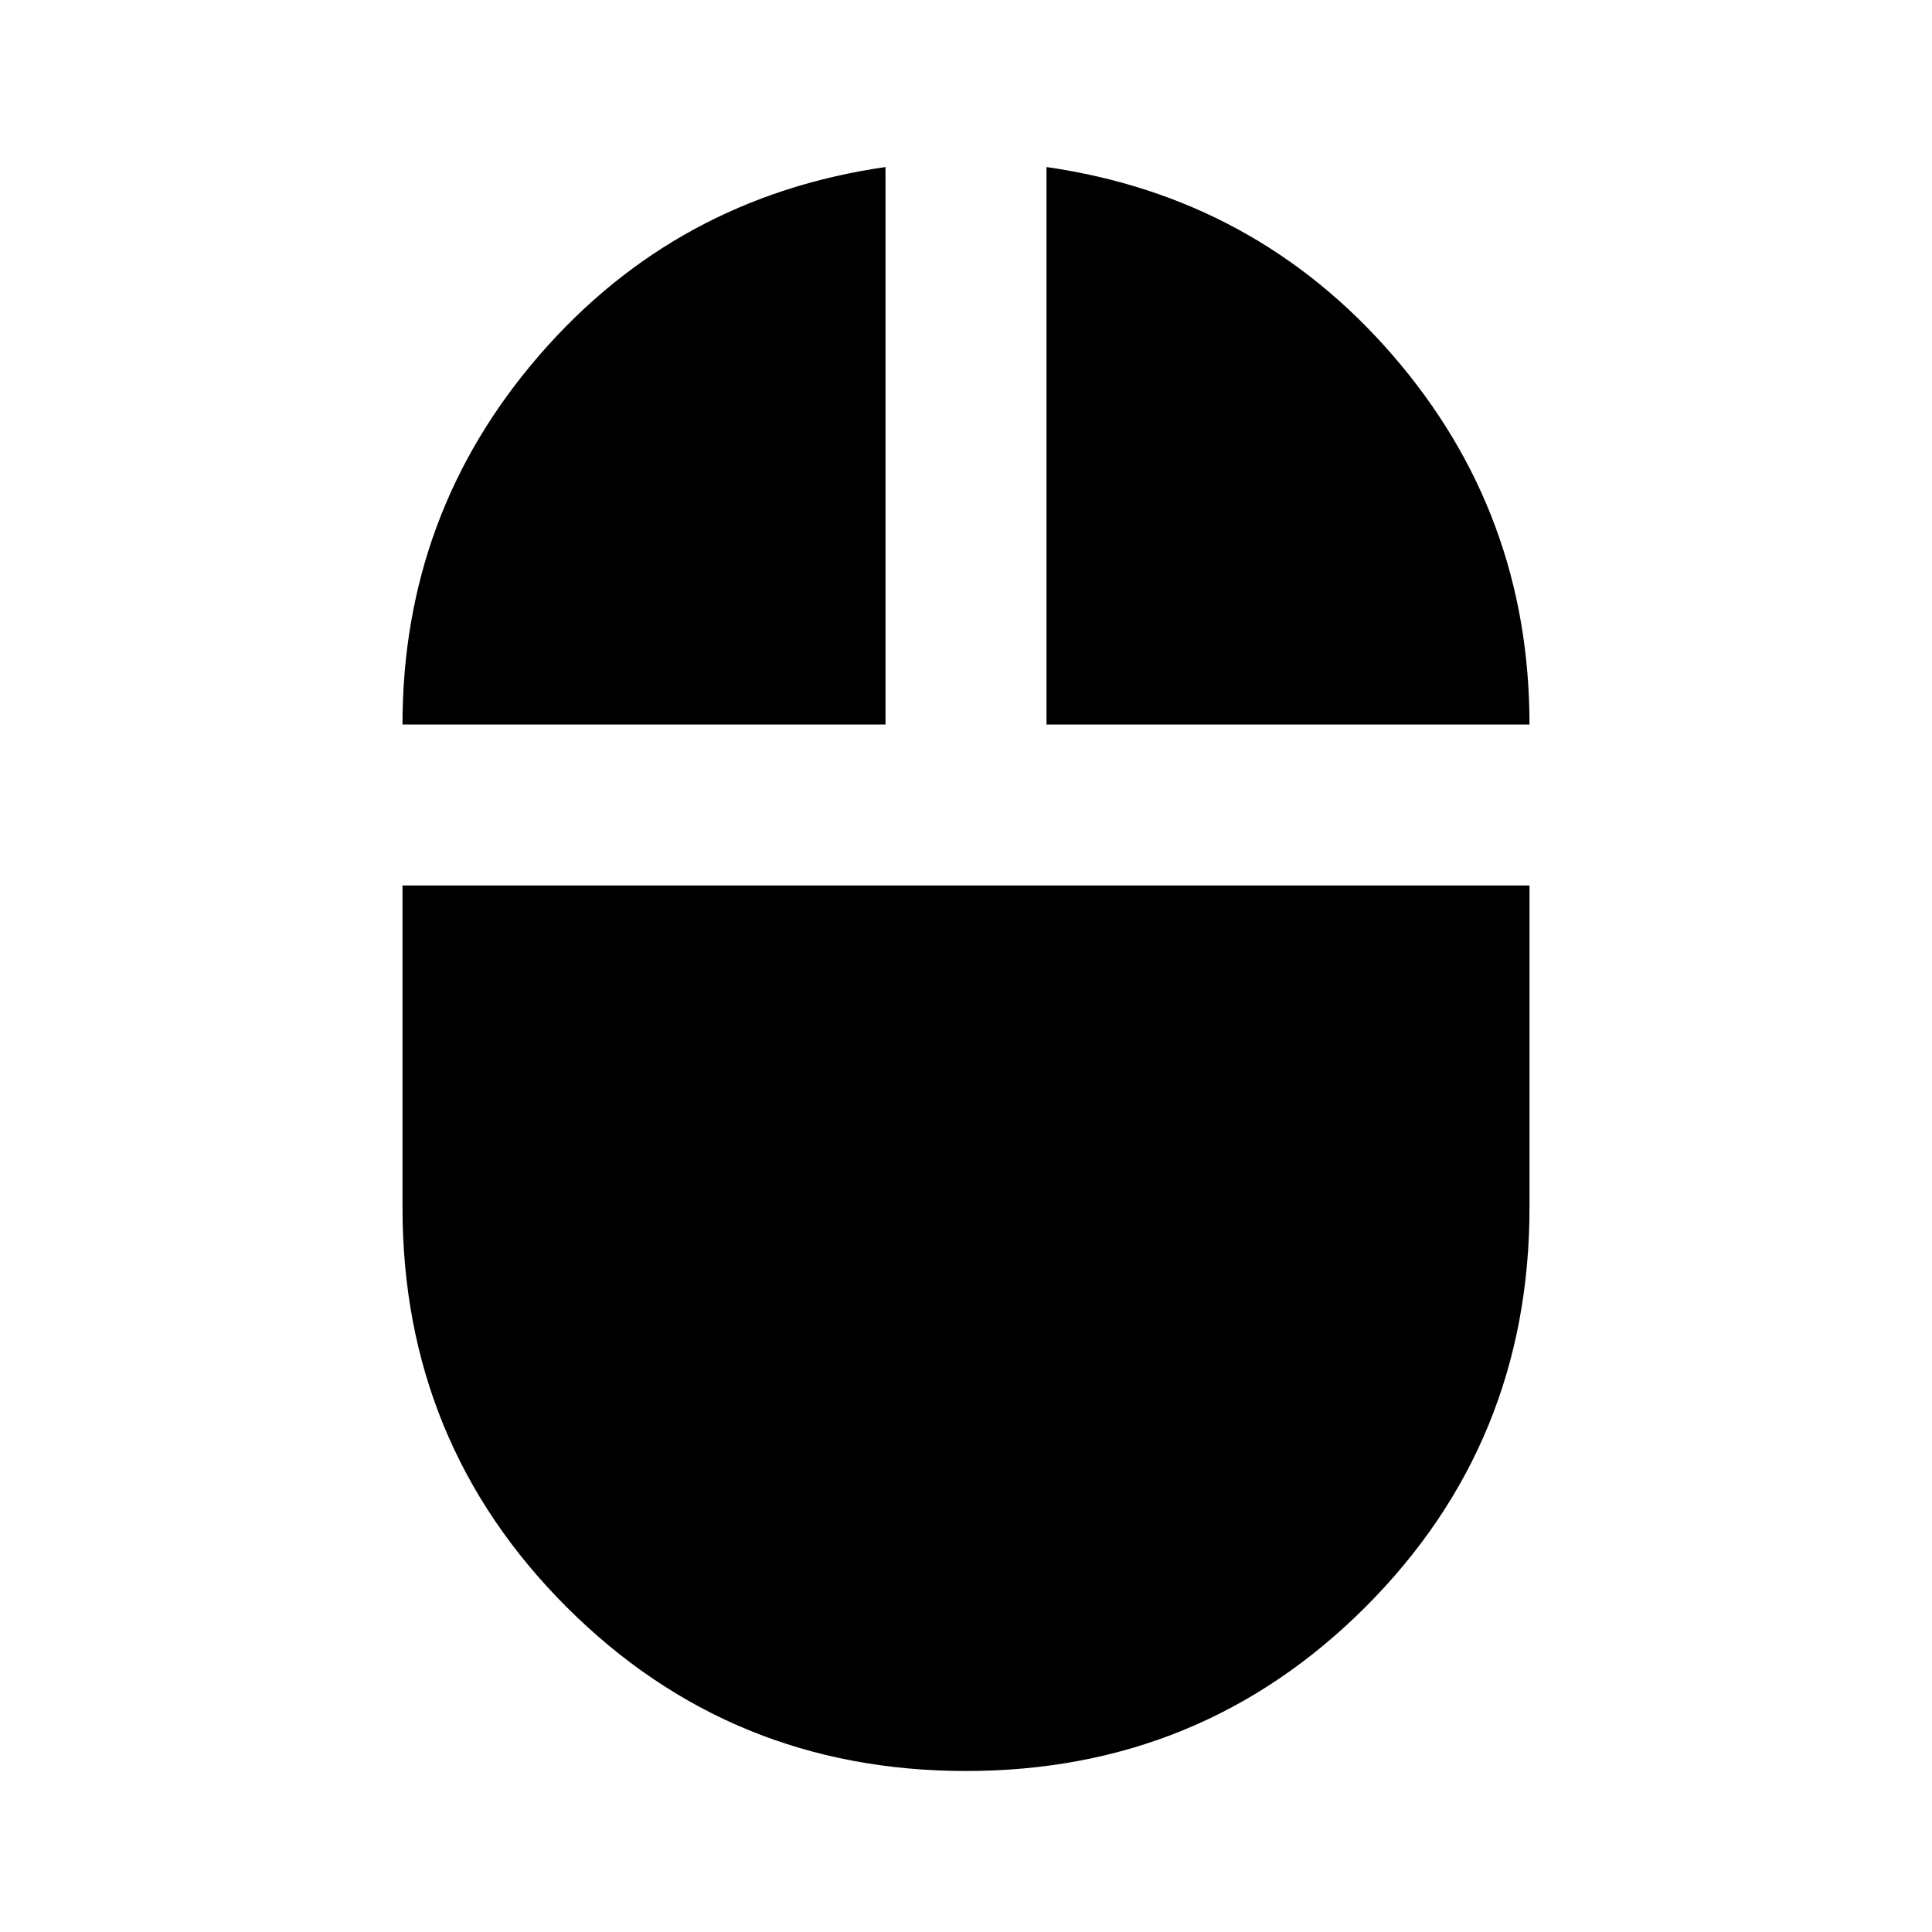
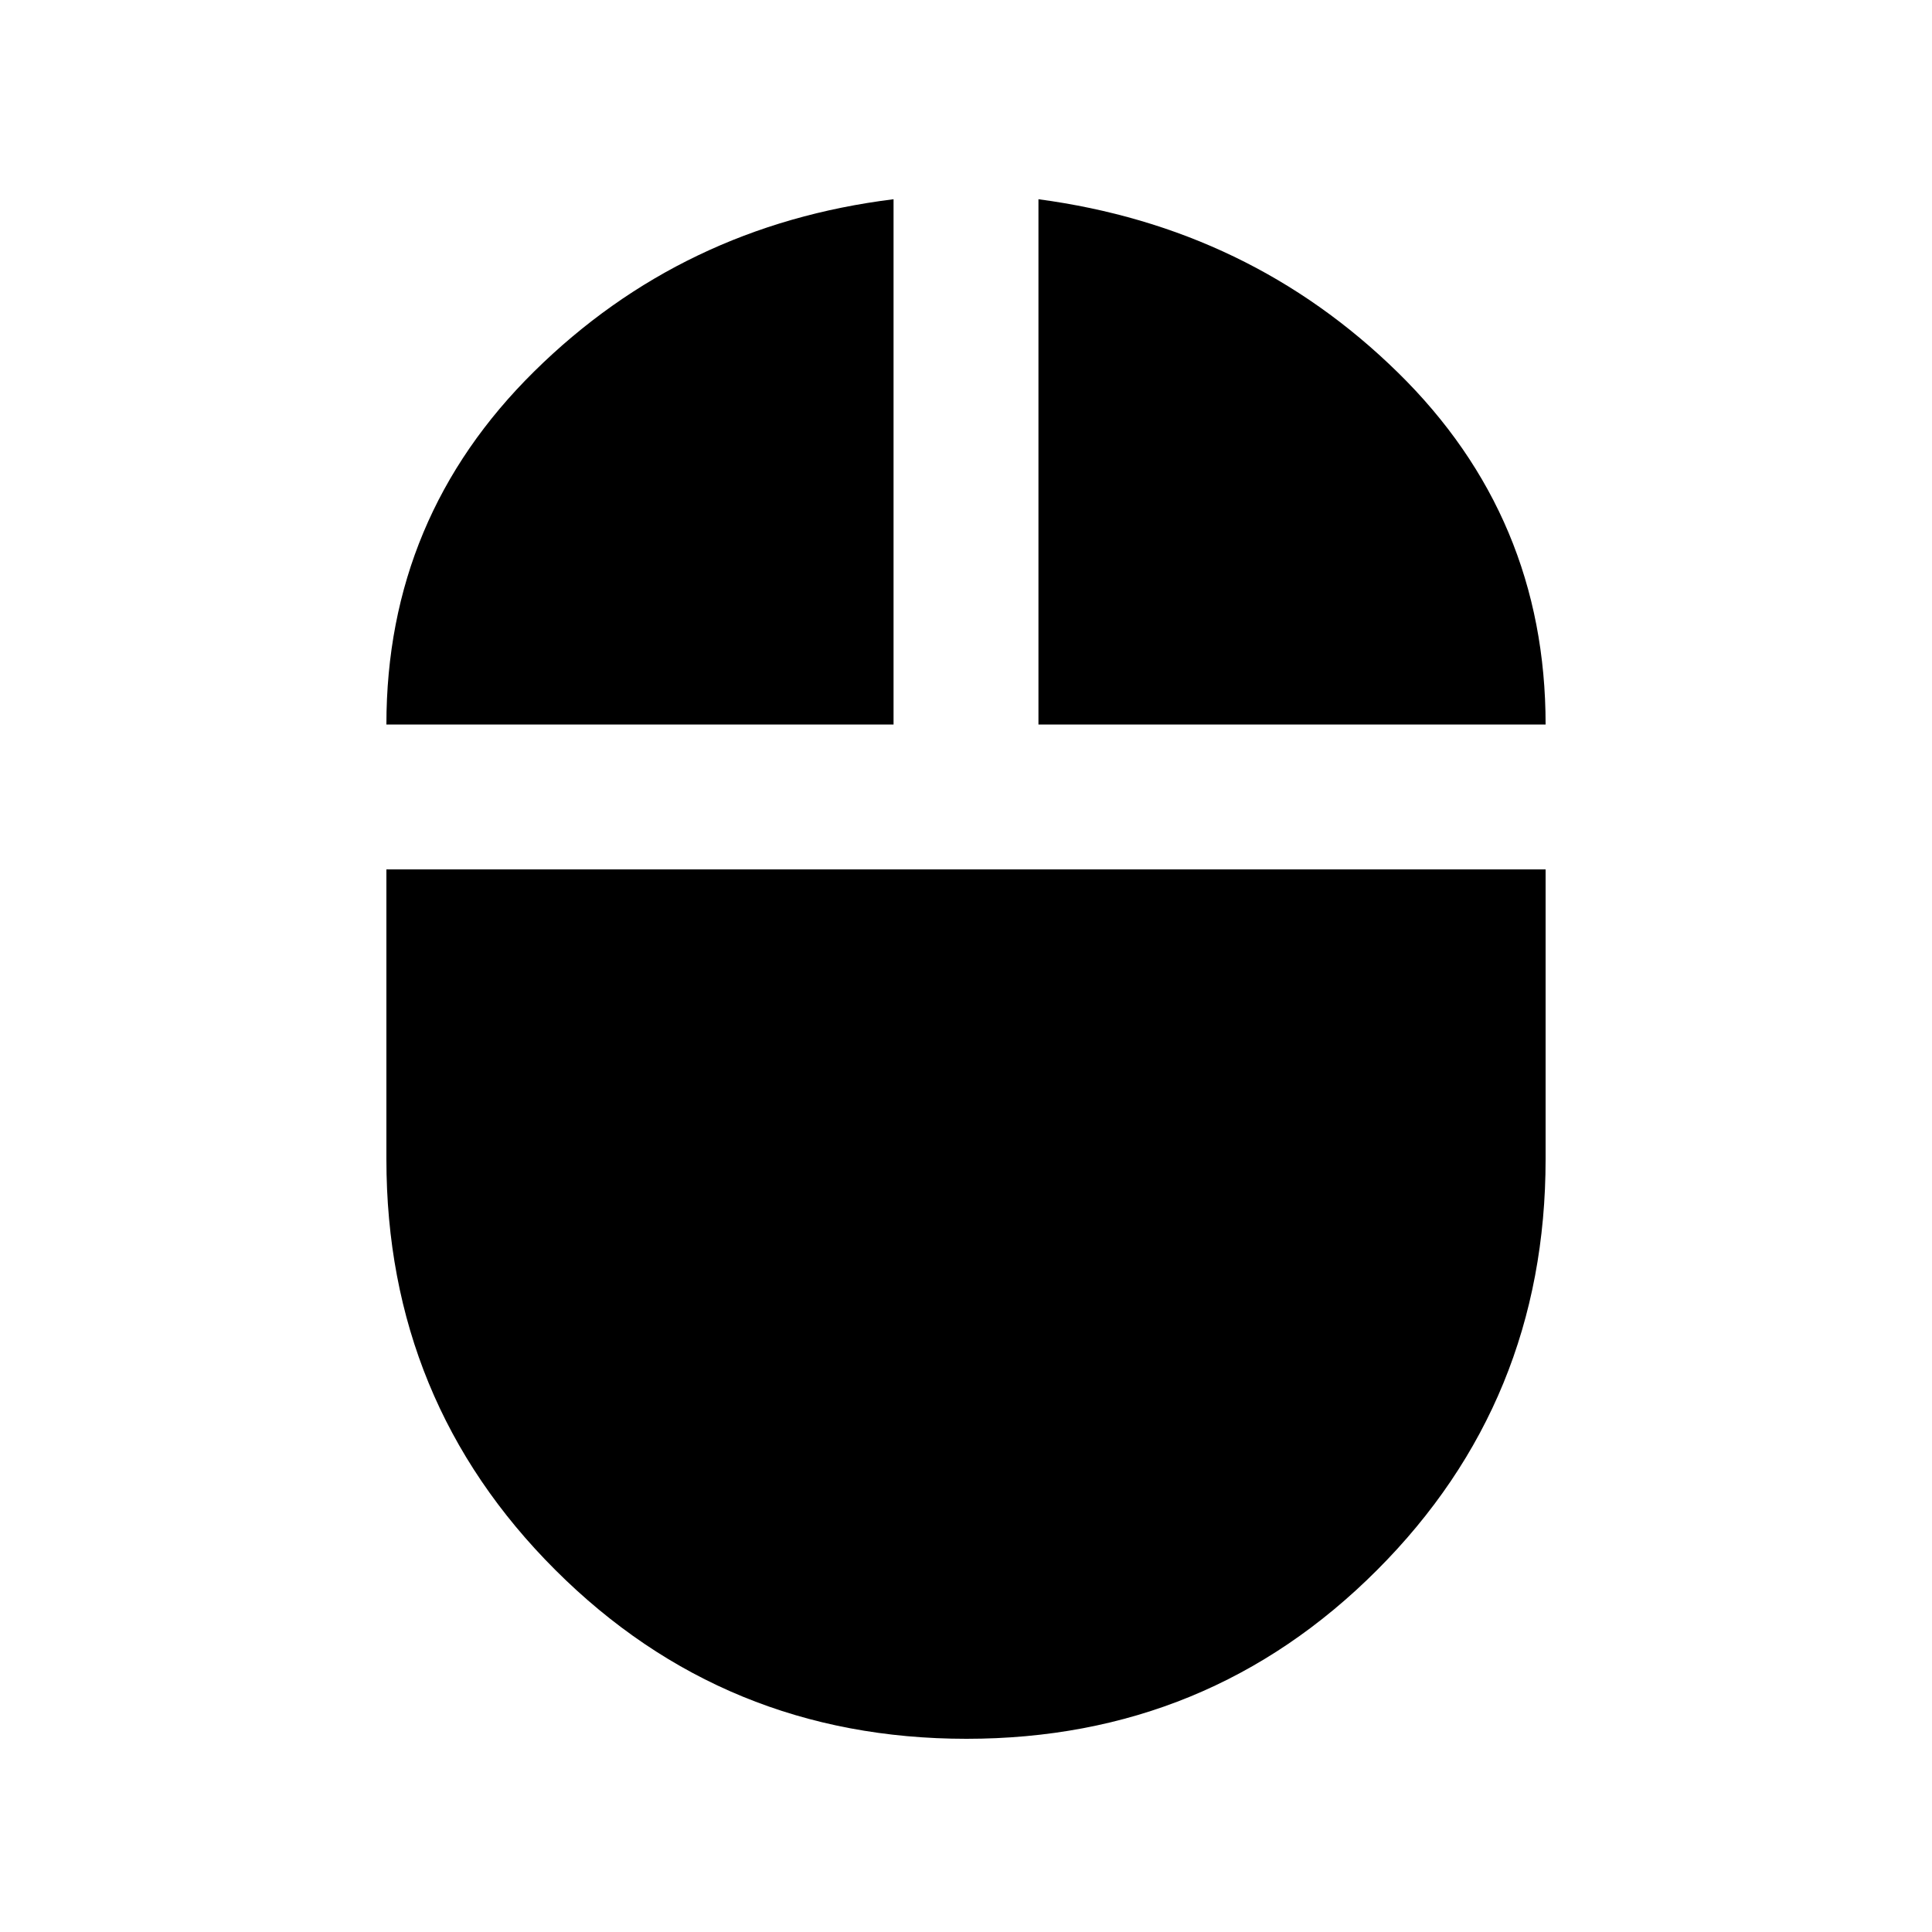
- <svg xmlns="http://www.w3.org/2000/svg" height="24" viewBox="0 -960 960 960" width="24">
-   <path d="M480-80q-117 0-198.5-81.5T200-360v-160h560v160q0 117-81.5 198.5T480-80ZM200-600q0-105 68-183.5T440-877v277H200Zm320 0v-277q104 15 172 93.5T760-600H520Z" />
+ <svg xmlns="http://www.w3.org/2000/svg" height="20" viewBox="0 -960 960 960" width="20">
+   <path d="M480.24-96Q360-96 276-179.83 192-263.66 192-384v-144h576v144q0 120.34-83.76 204.17Q600.48-96 480.24-96ZM192-600q0-103 73.5-175.5T444-861v261H192Zm324 0v-261q105 14 178.5 86T768-600H516Z" />
</svg>
